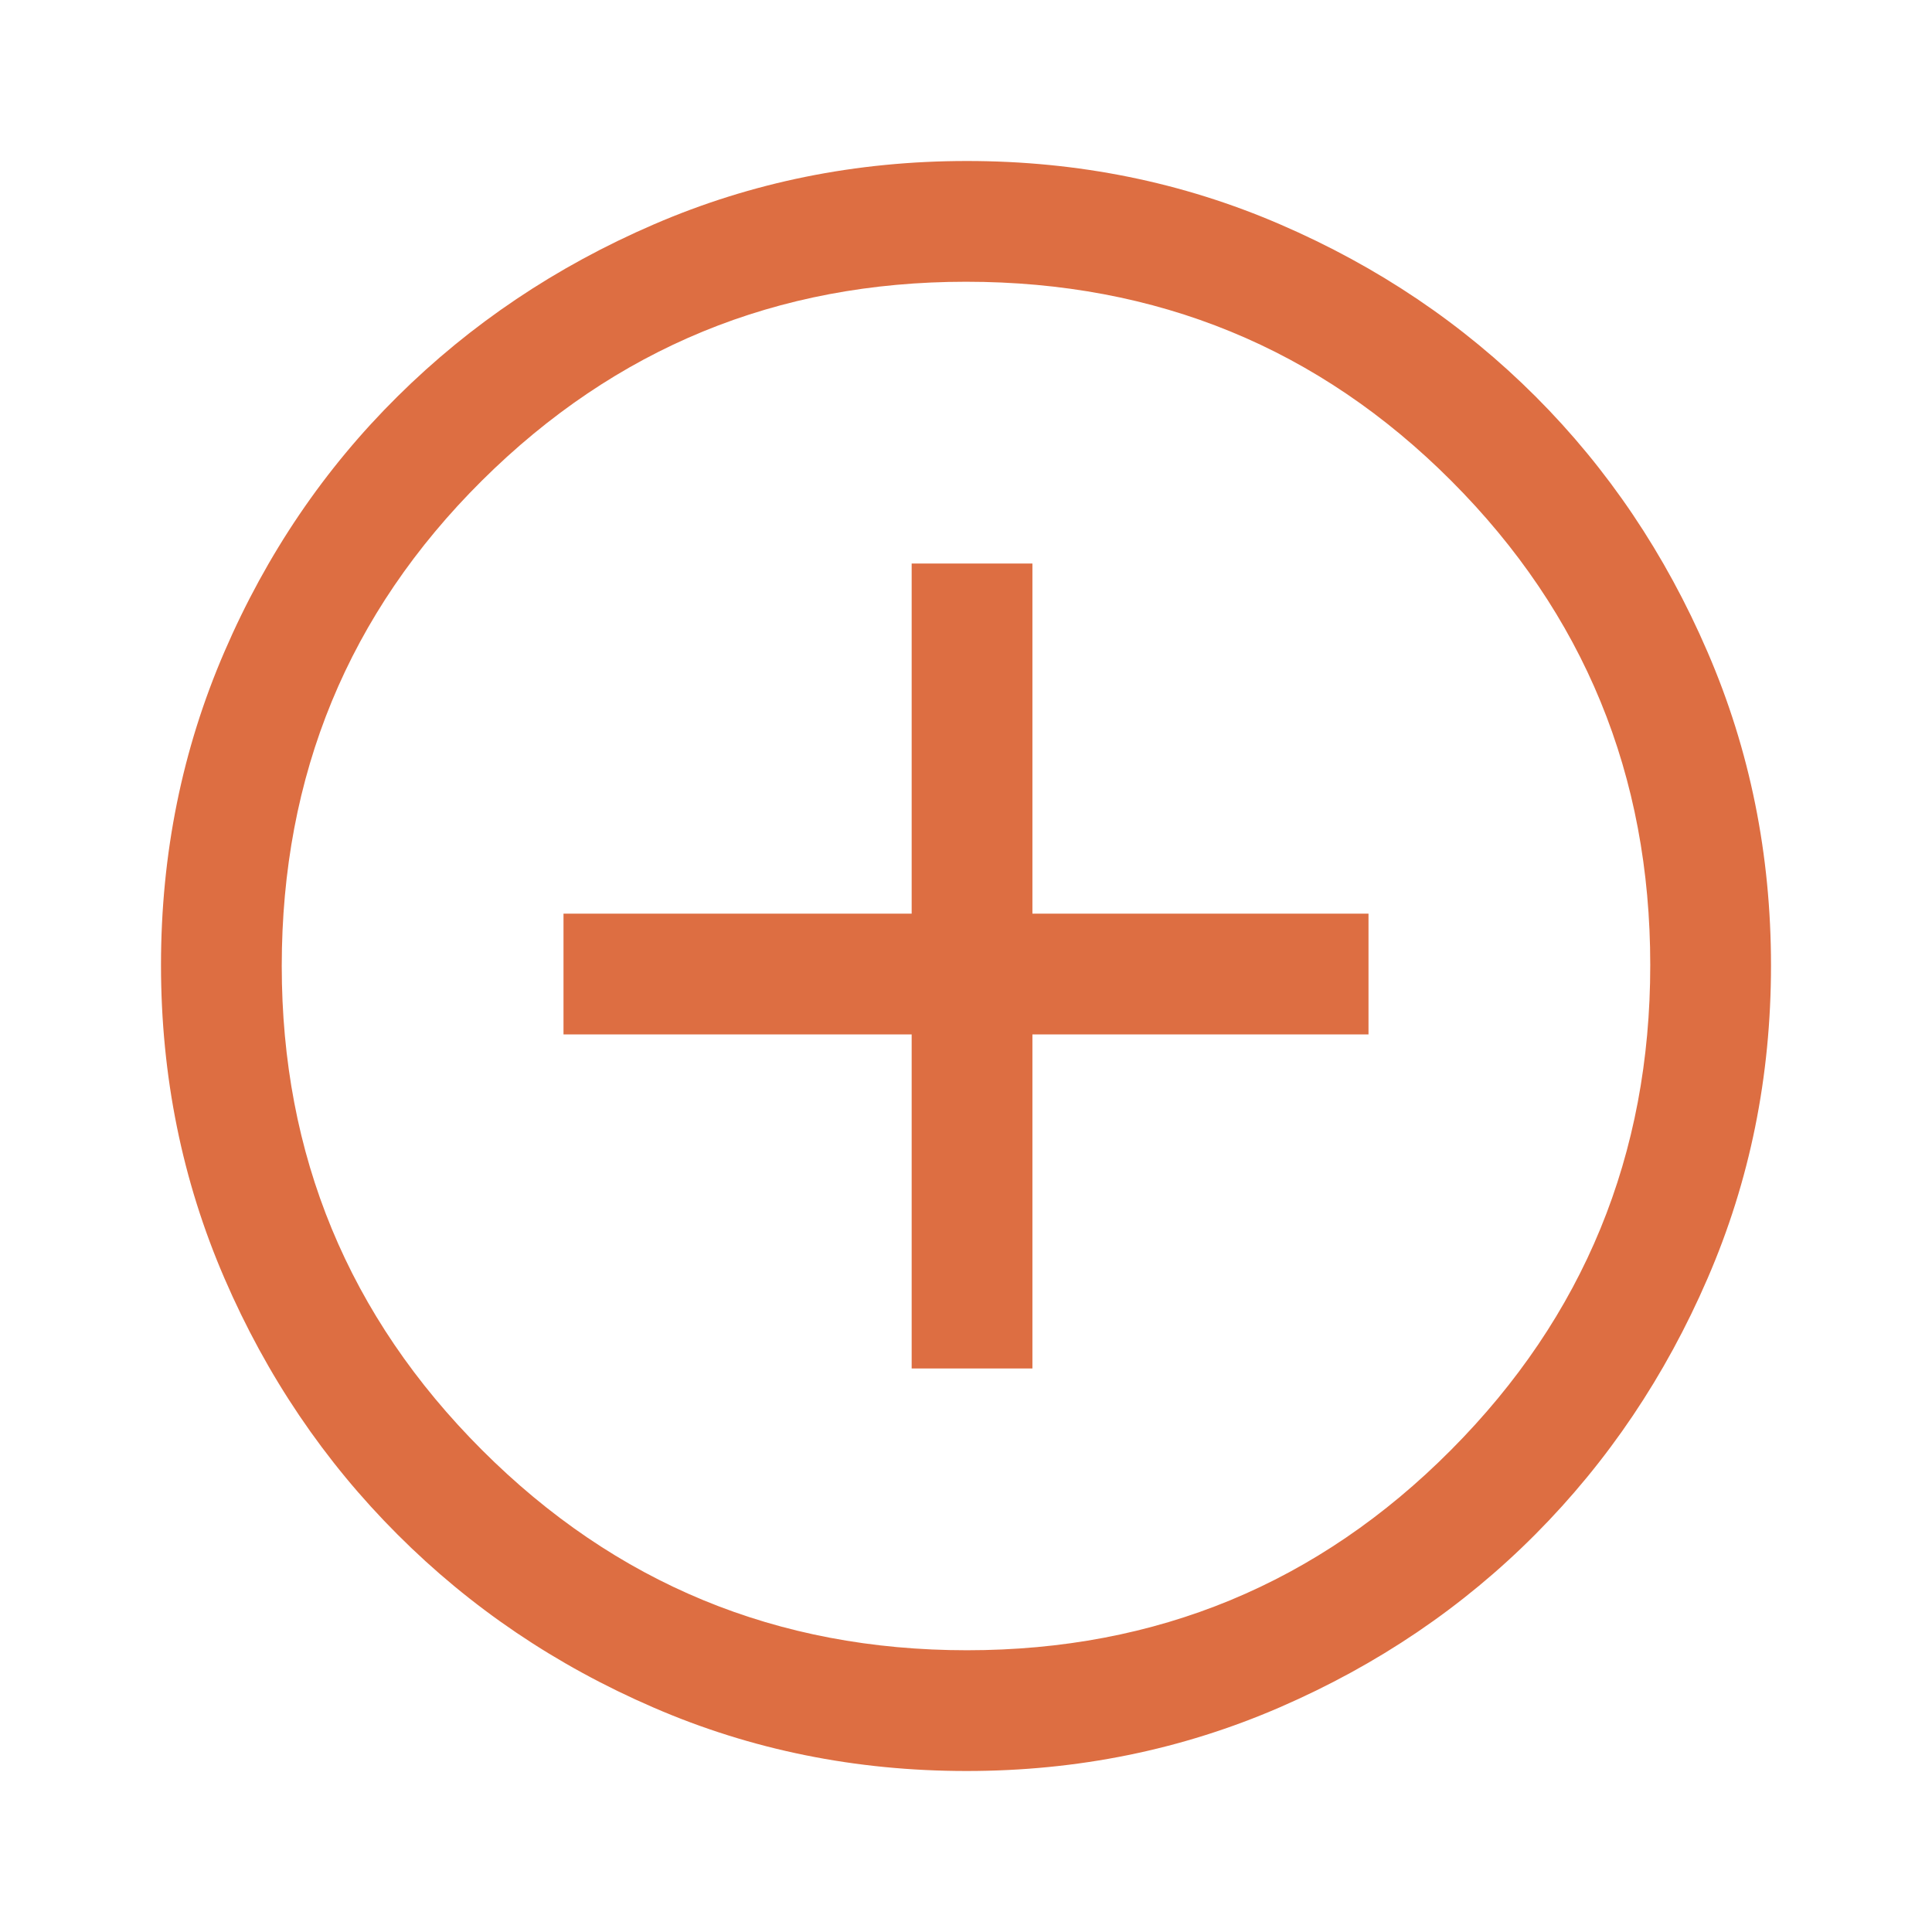
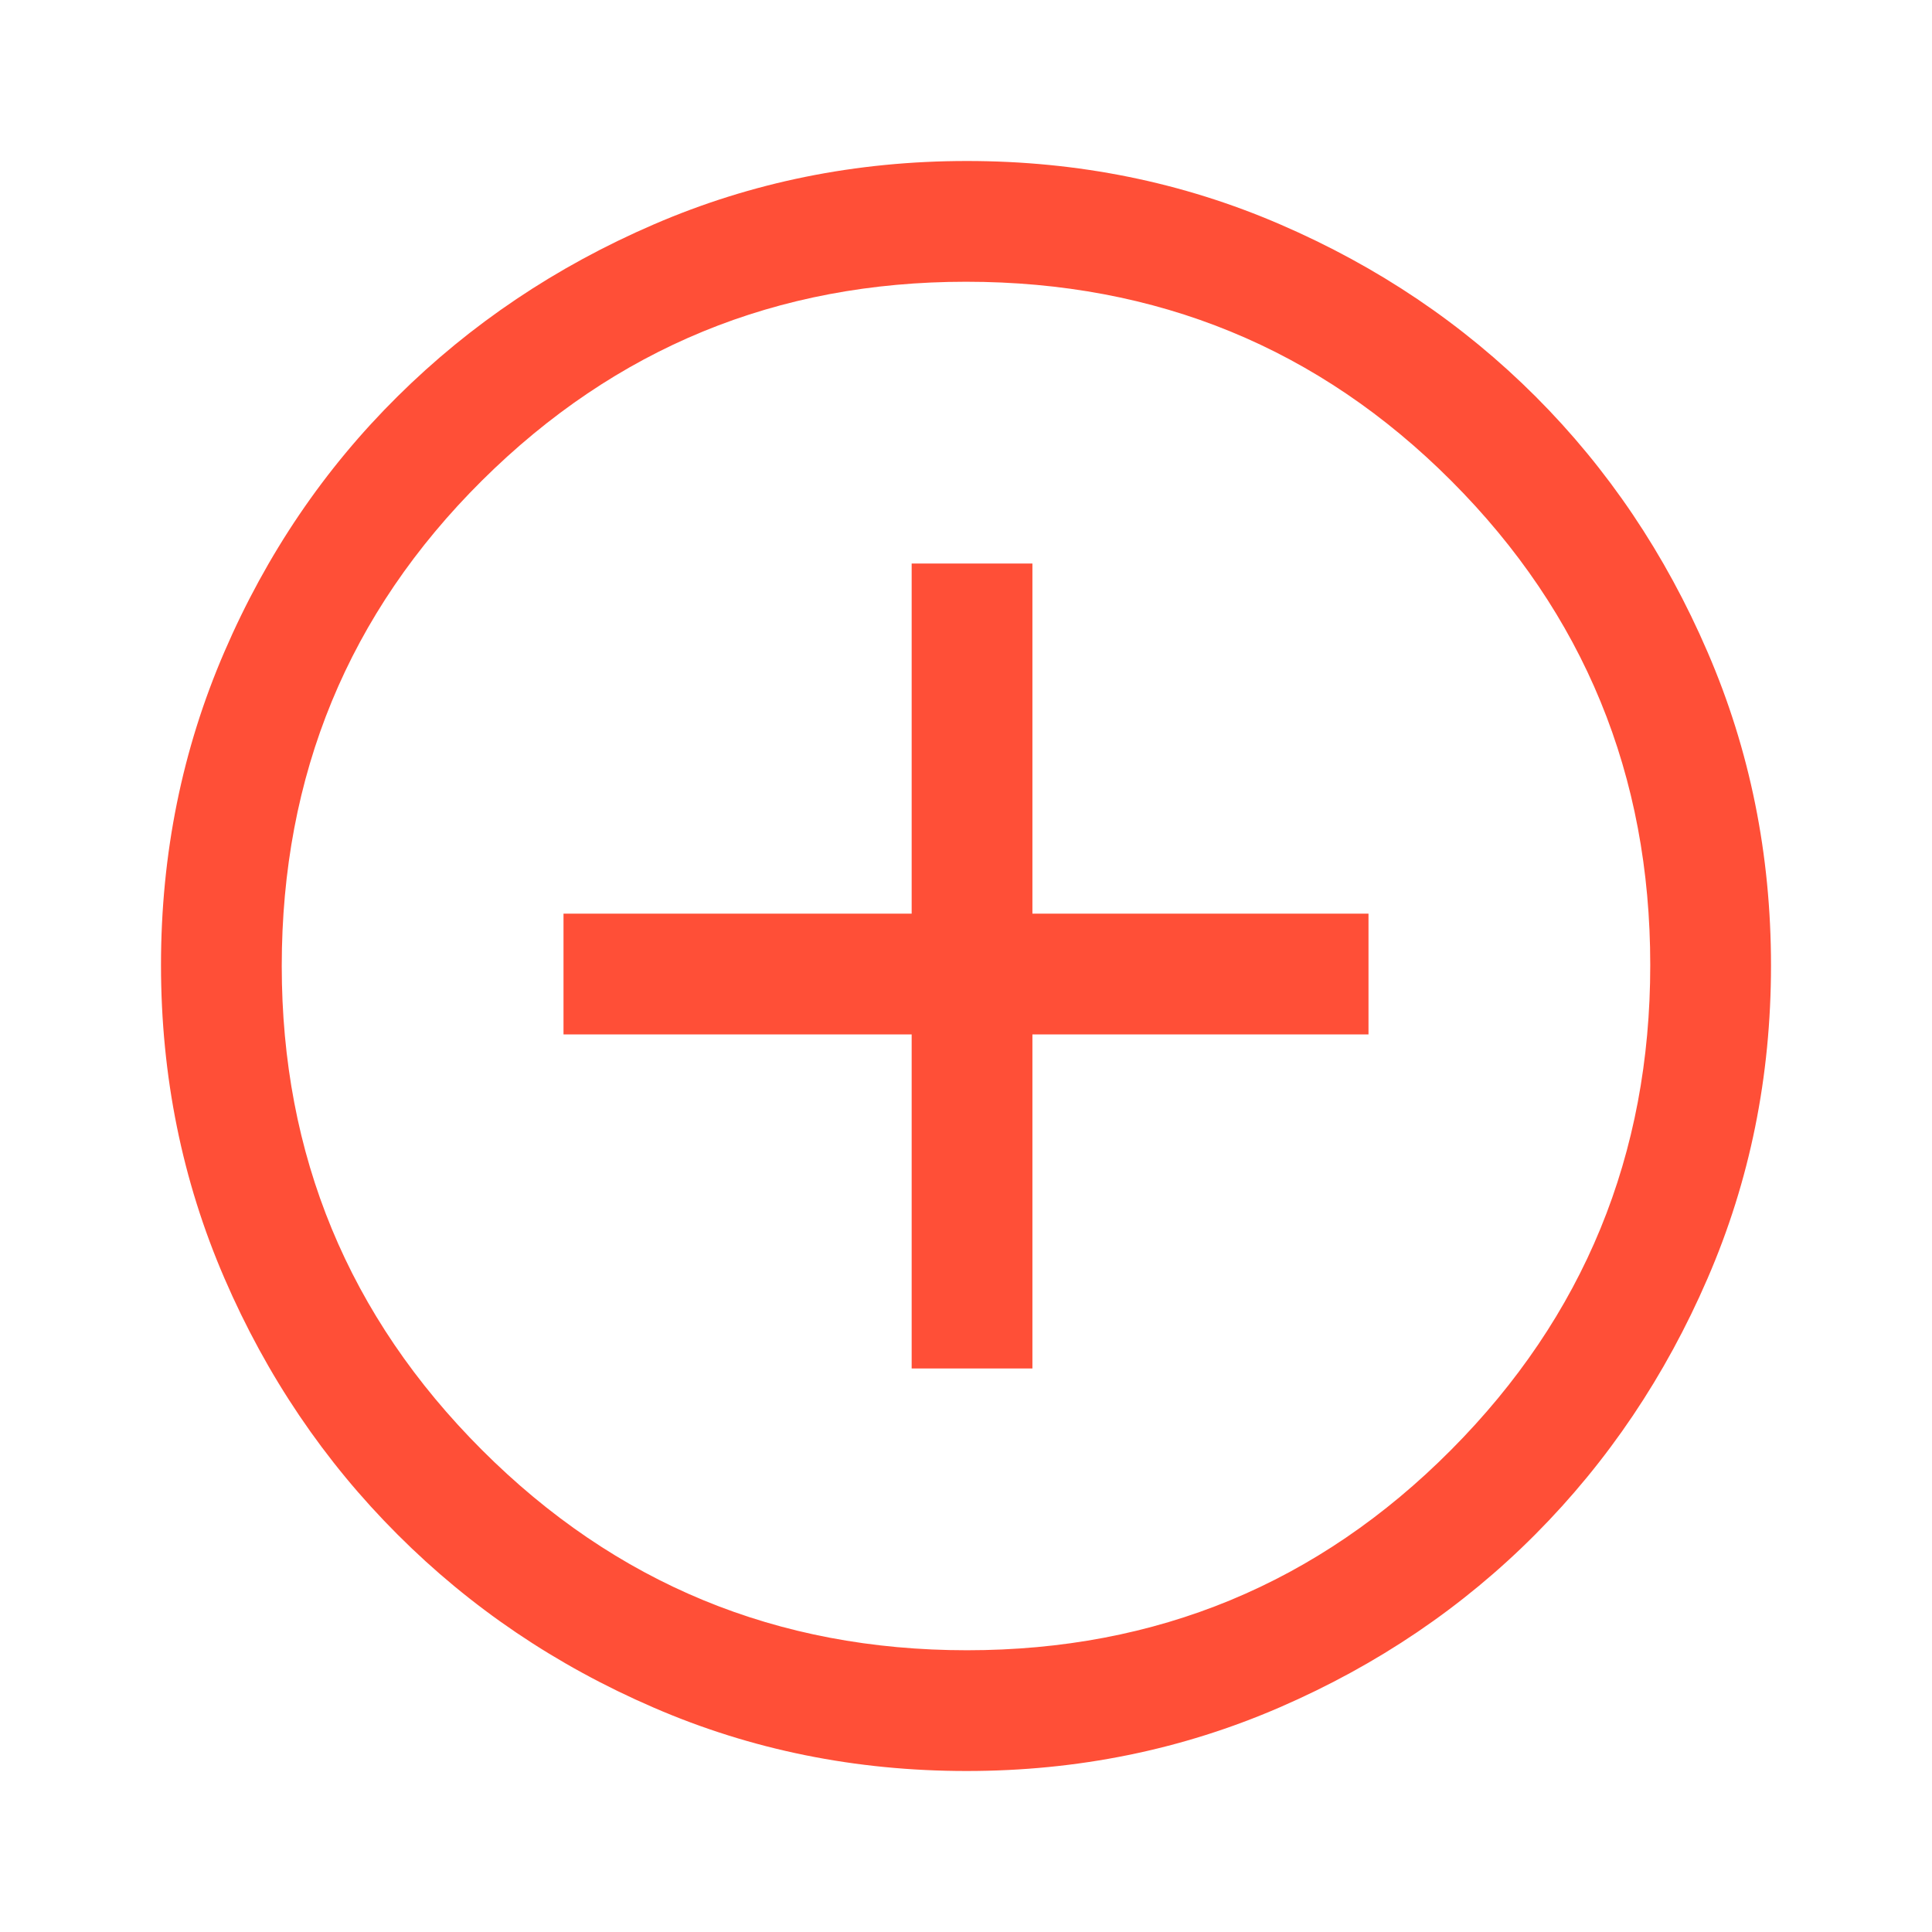
<svg xmlns="http://www.w3.org/2000/svg" width="24" height="24" viewBox="0 0 24 24" fill="none">
-   <path d="M11.325 17H12.825V12.85H17V11.35H12.825V7H11.325V11.35H7V12.85H11.325V17ZM12.007 22C10.628 22 9.332 21.738 8.119 21.212C6.906 20.688 5.846 19.971 4.938 19.062C4.029 18.154 3.312 17.093 2.788 15.879C2.263 14.665 2 13.368 2 11.988C2 10.607 2.263 9.31 2.788 8.096C3.312 6.882 4.029 5.825 4.938 4.925C5.846 4.025 6.907 3.312 8.121 2.788C9.335 2.263 10.632 2 12.012 2C13.393 2 14.69 2.263 15.904 2.788C17.118 3.312 18.175 4.025 19.075 4.925C19.975 5.825 20.688 6.883 21.212 8.1C21.738 9.317 22 10.614 22 11.993C22 13.372 21.738 14.668 21.212 15.881C20.688 17.094 19.975 18.153 19.075 19.058C18.175 19.963 17.117 20.68 15.9 21.208C14.683 21.736 13.386 22 12.007 22ZM12.012 20.5C14.371 20.5 16.375 19.671 18.025 18.012C19.675 16.354 20.5 14.346 20.5 11.988C20.5 9.629 19.677 7.625 18.03 5.975C16.383 4.325 14.373 3.5 12 3.5C9.65 3.5 7.646 4.323 5.987 5.97C4.329 7.617 3.5 9.627 3.5 12C3.5 14.35 4.329 16.354 5.987 18.012C7.646 19.671 9.654 20.5 12.012 20.5Z" fill="#DD6E42" />
+   <path d="M11.325 17H12.825V12.85H17V11.35H12.825V7H11.325V11.35H7V12.85H11.325V17ZM12.007 22C10.628 22 9.332 21.738 8.119 21.212C6.906 20.688 5.846 19.971 4.938 19.062C4.029 18.154 3.312 17.093 2.788 15.879C2.263 14.665 2 13.368 2 11.988C2 10.607 2.263 9.31 2.788 8.096C3.312 6.882 4.029 5.825 4.938 4.925C5.846 4.025 6.907 3.312 8.121 2.788C9.335 2.263 10.632 2 12.012 2C13.393 2 14.69 2.263 15.904 2.788C17.118 3.312 18.175 4.025 19.075 4.925C19.975 5.825 20.688 6.883 21.212 8.1C21.738 9.317 22 10.614 22 11.993C22 13.372 21.738 14.668 21.212 15.881C20.688 17.094 19.975 18.153 19.075 19.058C18.175 19.963 17.117 20.68 15.9 21.208C14.683 21.736 13.386 22 12.007 22ZM12.012 20.5C14.371 20.5 16.375 19.671 18.025 18.012C19.675 16.354 20.5 14.346 20.5 11.988C20.5 9.629 19.677 7.625 18.03 5.975C16.383 4.325 14.373 3.5 12 3.5C9.65 3.5 7.646 4.323 5.987 5.97C4.329 7.617 3.5 9.627 3.5 12C3.5 14.35 4.329 16.354 5.987 18.012C7.646 19.671 9.654 20.5 12.012 20.5Z" fill="#FF4F37" />
</svg>
